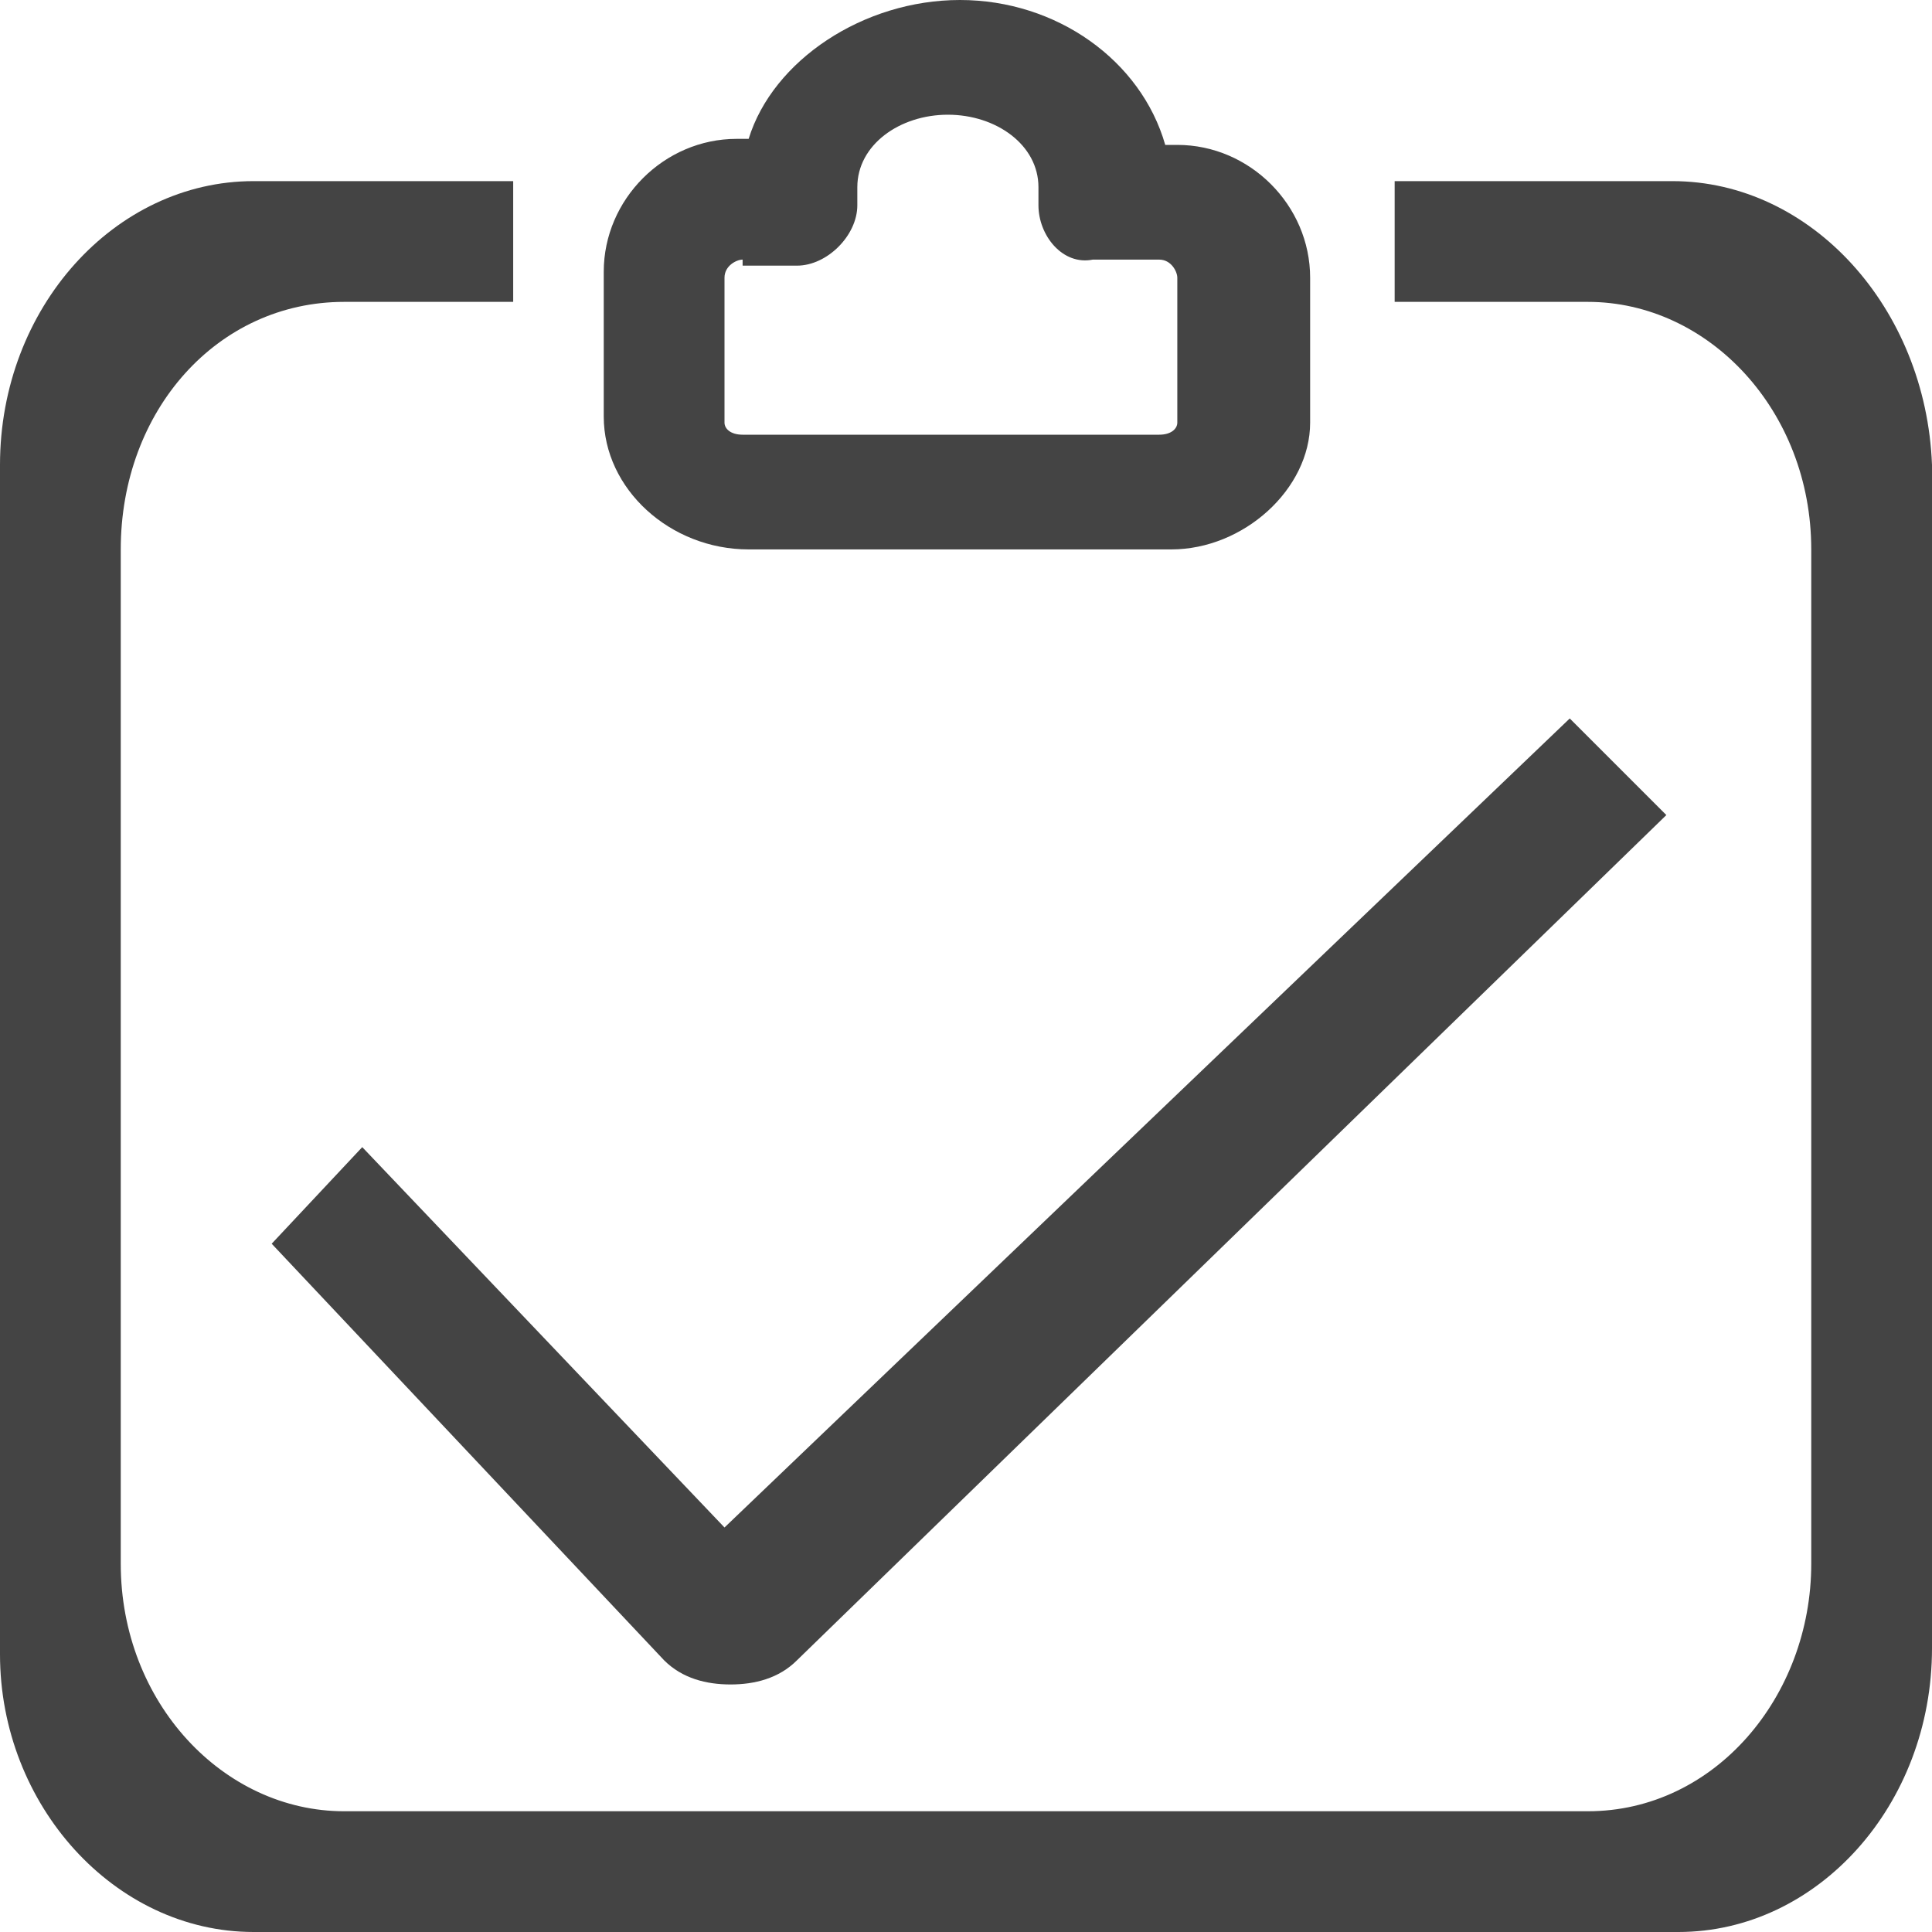
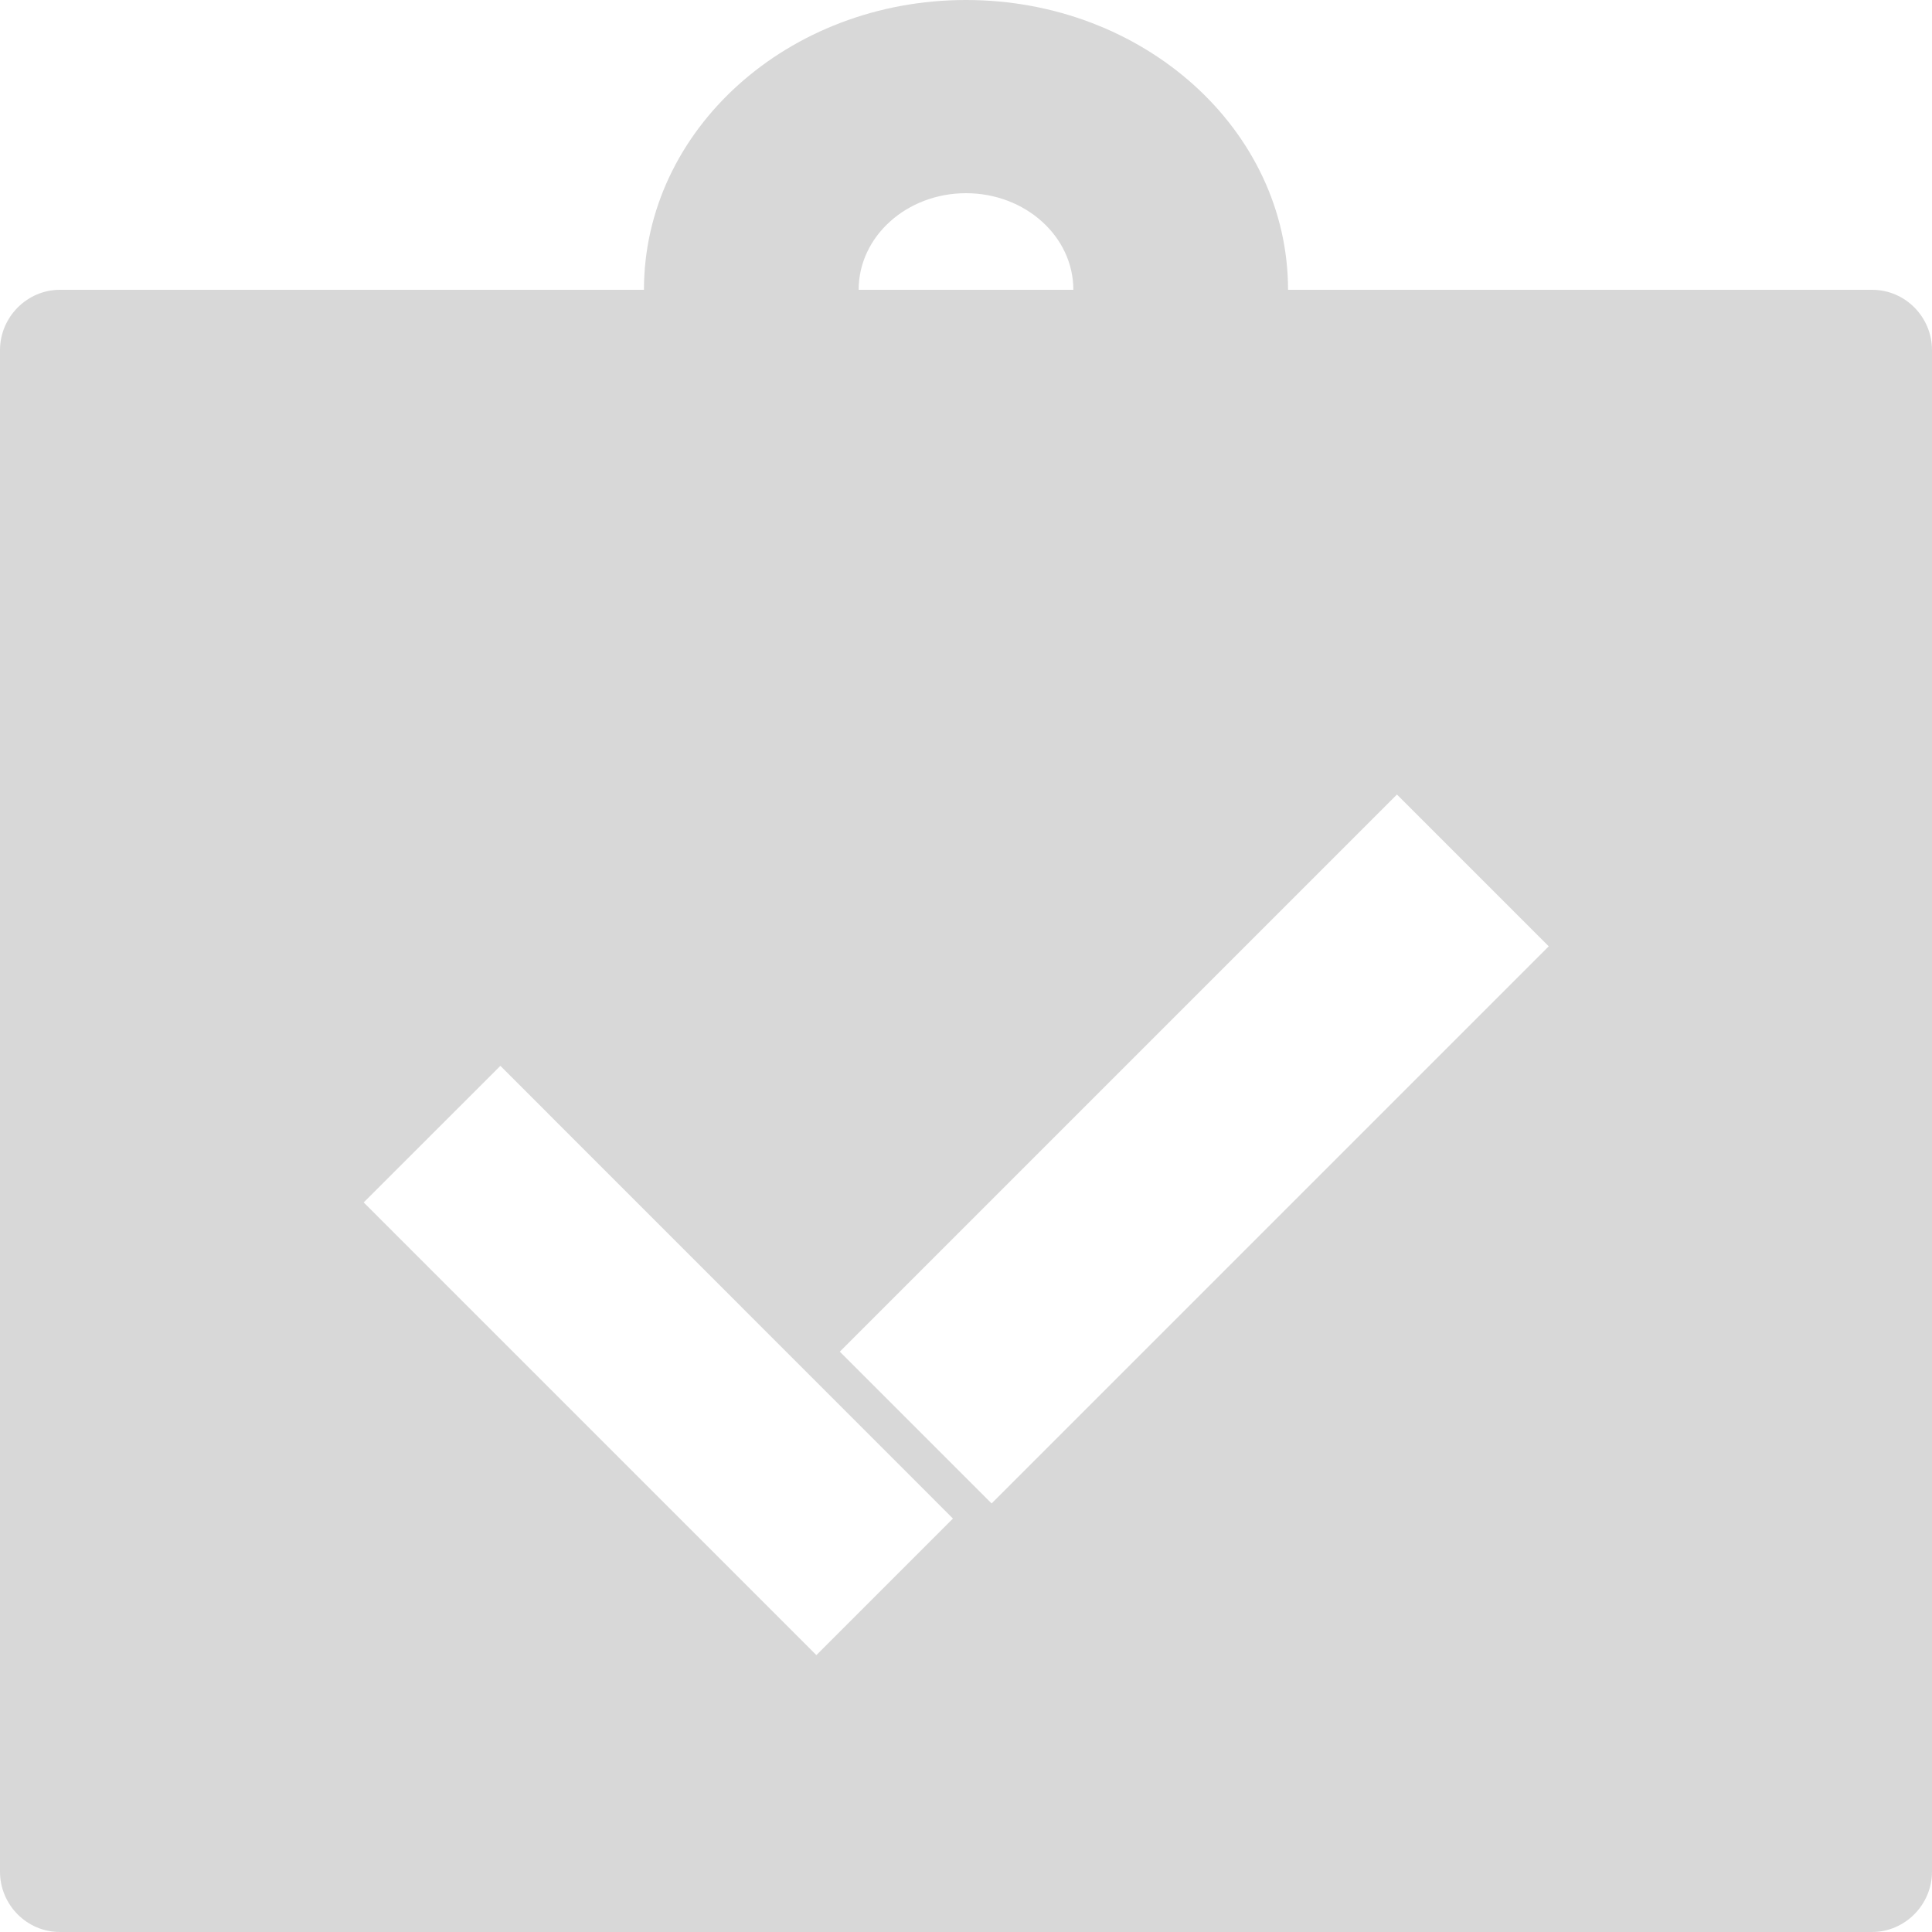
- <svg xmlns="http://www.w3.org/2000/svg" version="1.1" id="图层_1" x="0px" y="0px" viewBox="0 0 32 32" style="enable-background:new 0 0 32 32;" xml:space="preserve">
-   <style type="text/css">
- 	.st0{fill:#444444;}
- </style>
-   <path id="XMLID_13_" class="st0" d="M19.4,9.1h-7c-1.3,0-2.4-1-2.4-2.2V4.5c0-1.2,1-2.2,2.2-2.2h0.2C12.8,1,14.3,0,15.9,0  s3,1,3.4,2.4h0.2c1.2,0,2.2,1,2.2,2.2V7C21.7,8.1,20.6,9.1,19.4,9.1L19.4,9.1z M12.3,4.3c-0.1,0-0.3,0.1-0.3,0.3V7  c0,0.1,0.1,0.2,0.3,0.2h6.9c0.2,0,0.3-0.1,0.3-0.2V4.6c0-0.1-0.1-0.3-0.3-0.3h-1.1c-0.5,0.1-0.9-0.4-0.9-0.9V3.1  c0-0.7-0.7-1.2-1.5-1.2c-0.8,0-1.5,0.5-1.5,1.2v0.3c0,0.5-0.5,1-1,1h-0.9V4.3z" />
-   <g id="XMLID_11_">
-     <path class="st0" d="M12.1,27.9c-0.4,0-0.8-0.1-1.1-0.4l-6.5-6.9L6,19l6,6.3l14-13.4l1.6,1.6l-14.4,14   C12.9,27.8,12.5,27.9,12.1,27.9z" />
+ <svg xmlns="http://www.w3.org/2000/svg" width="16px" height="16px" viewBox="0 0 16 16" version="1.1">
+   <defs />
+   <g id="Welcome" stroke="none" stroke-width="1" fill="none" fill-rule="evenodd">
+     <g id="Desktop-Copy-2" transform="translate(-19, -186)" fill="#D8D8D8">
+       <g id="侧边栏-展开" transform="translate(0, 28)">
+         <g id="展开" transform="translate(0, 22)">
+           <path d="M24.333,138.4 C24.333,137.075 25.527,136 27,136 C28.473,136 29.667,137.075 29.667,138.4 L34.504,138.4 C34.778,138.4 35,138.625 35,138.9 L35,151.5 C35,151.776 34.774,152 34.504,152 L19.496,152 C19.222,152 19,151.775 19,151.5 L19,138.9 C19,138.624 19.226,138.4 19.496,138.4 L24.333,138.4 Z M26.111,138.4 L27.889,138.4 C27.889,137.958 27.491,137.6 27,137.6 C26.509,137.6 26.111,137.958 26.111,138.4 Z M30.569,142.58 L25.955,147.194 L27.212,148.451 L31.826,143.837 L30.569,142.58 Z M23.144,144.827 L22.012,145.958 L25.761,149.707 L26.892,148.576 L23.144,144.827 Z" id="审批" />
+         </g>
+       </g>
+     </g>
  </g>
-   <path class="st0" d="M27.7,3h-4.6v2h3.2c2,0,3.7,1.8,3.7,4.1v16.8c0,2.2-1.6,4.1-3.7,4.1H5.7c-2,0-3.7-1.8-3.7-4.1V9.1  C2,6.8,3.6,5,5.7,5h2.8V3H4.2C1.9,3,0,5.1,0,7.7v19.7C0,29.9,1.9,32,4.2,32h23.6c2.3,0,4.2-2.1,4.2-4.7V7.7C31.9,5.1,30,3,27.7,3z" />
</svg>
